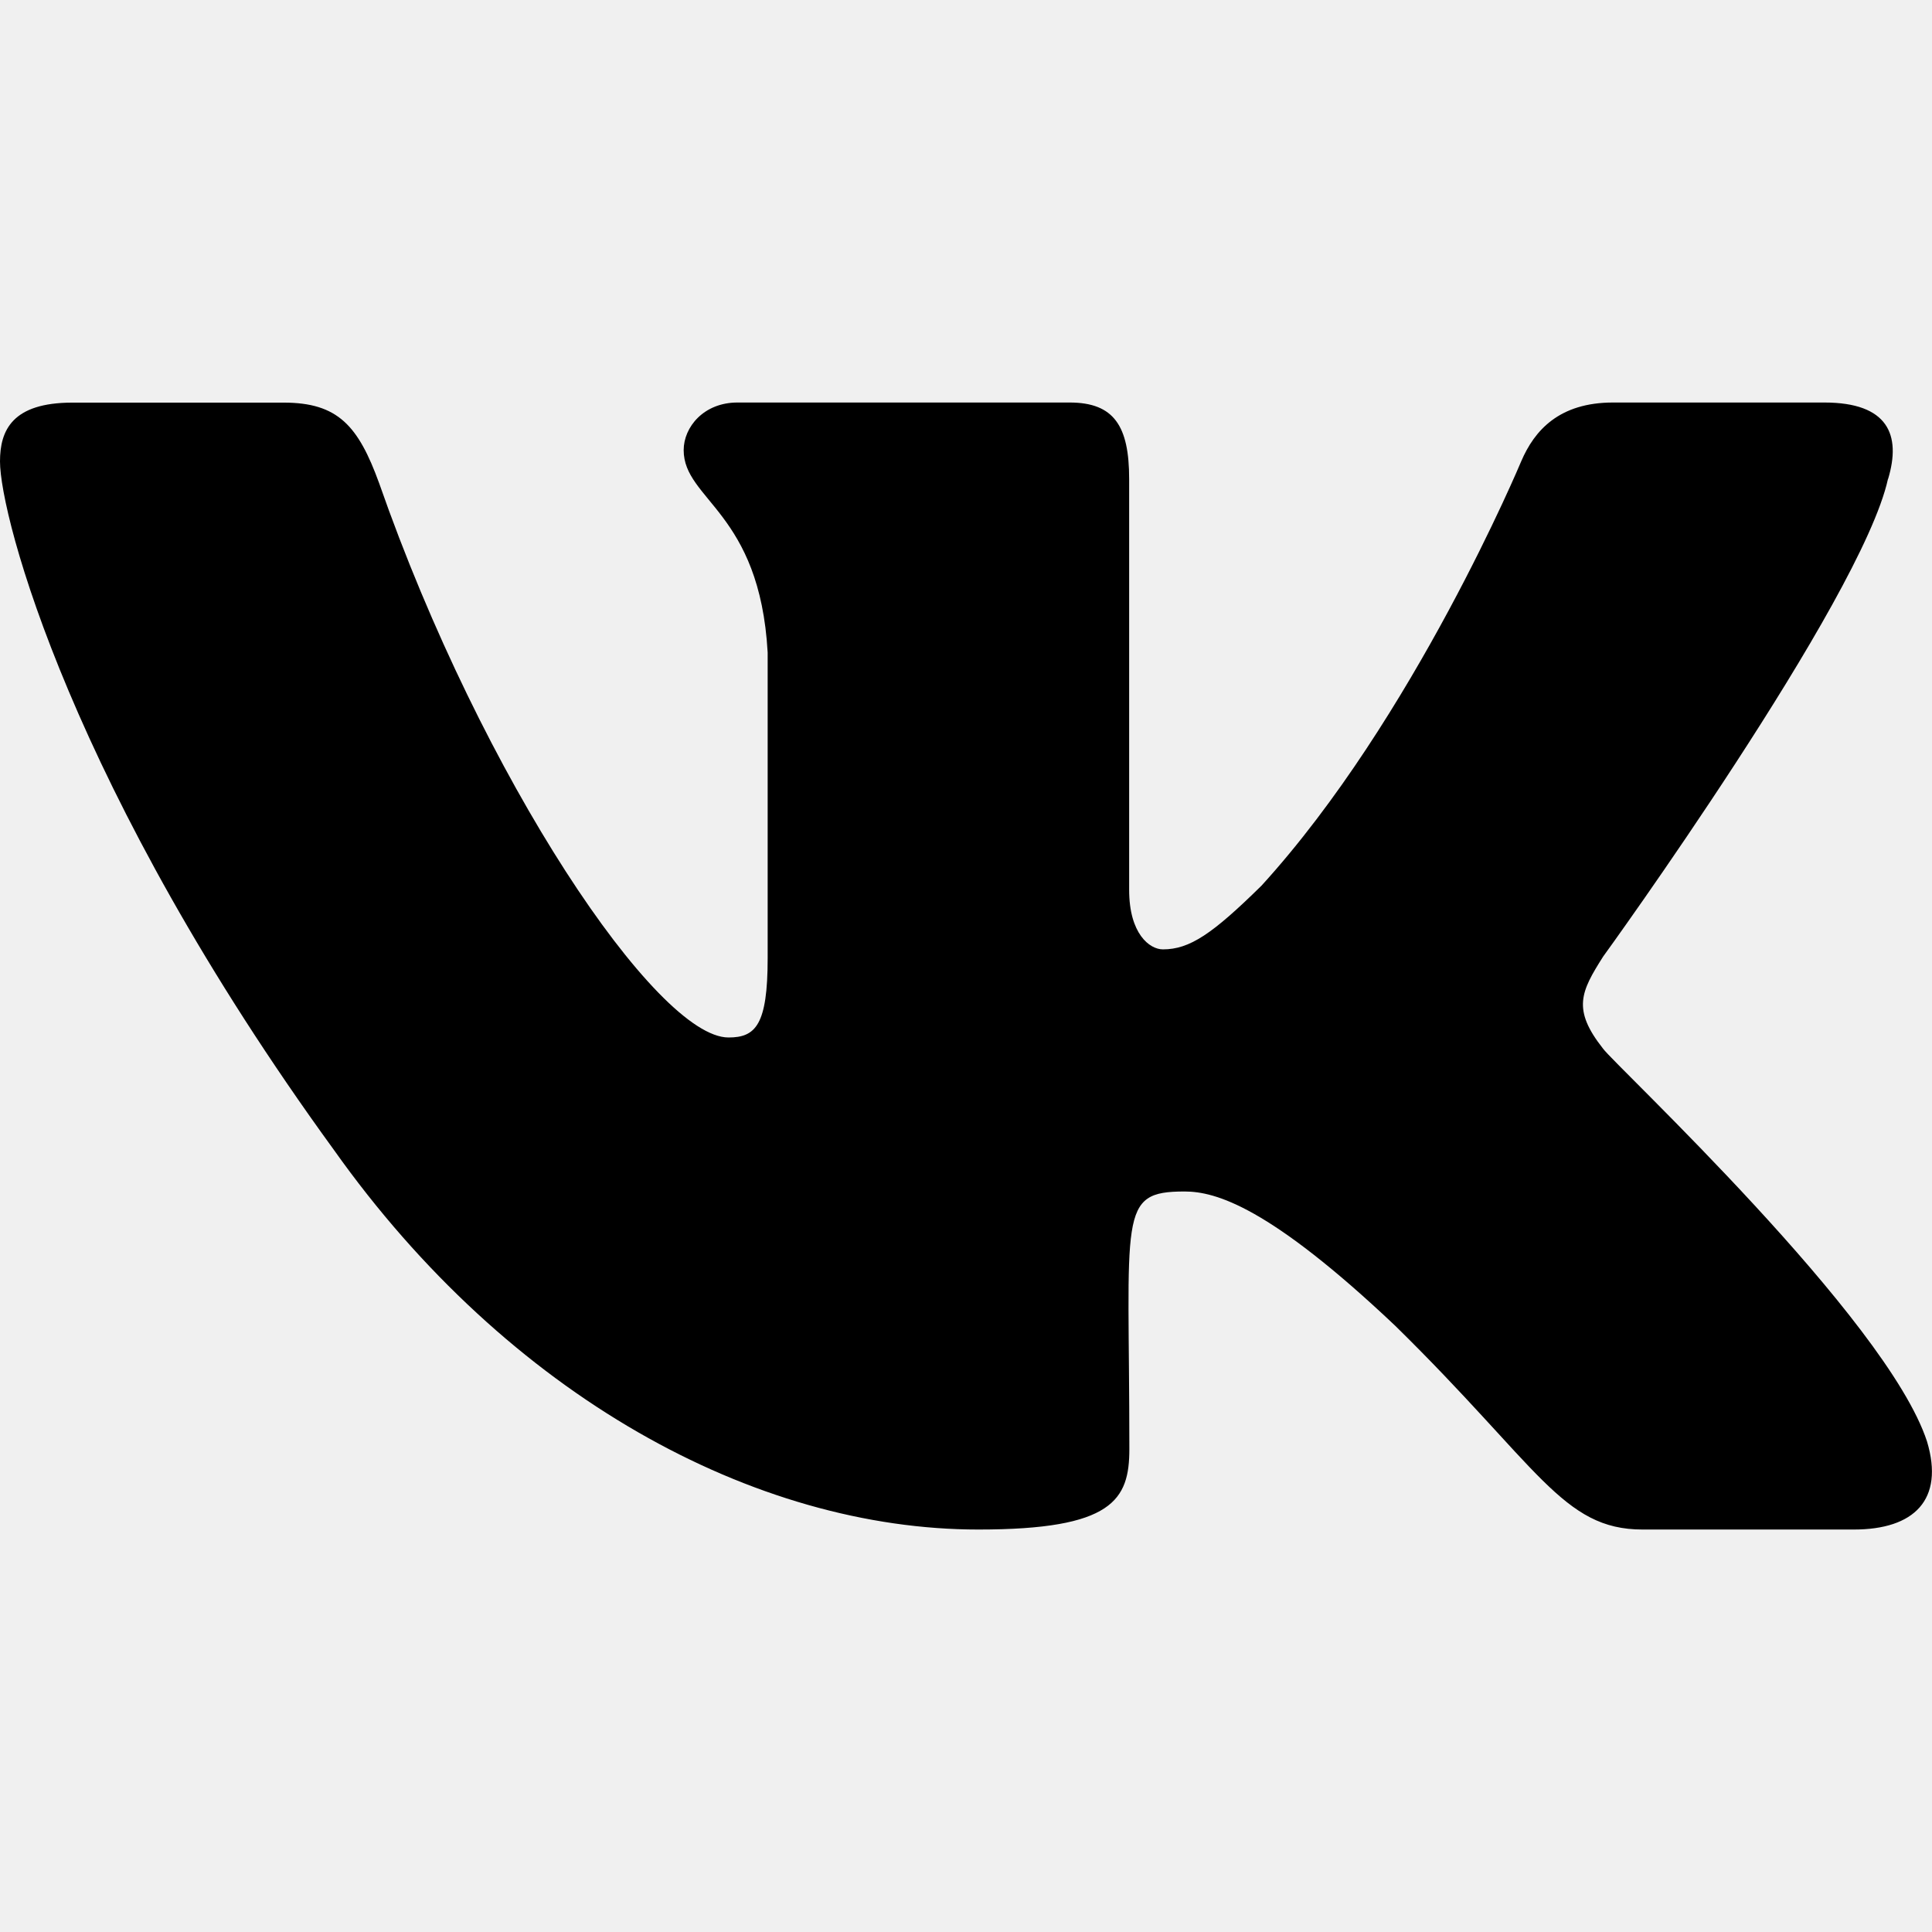
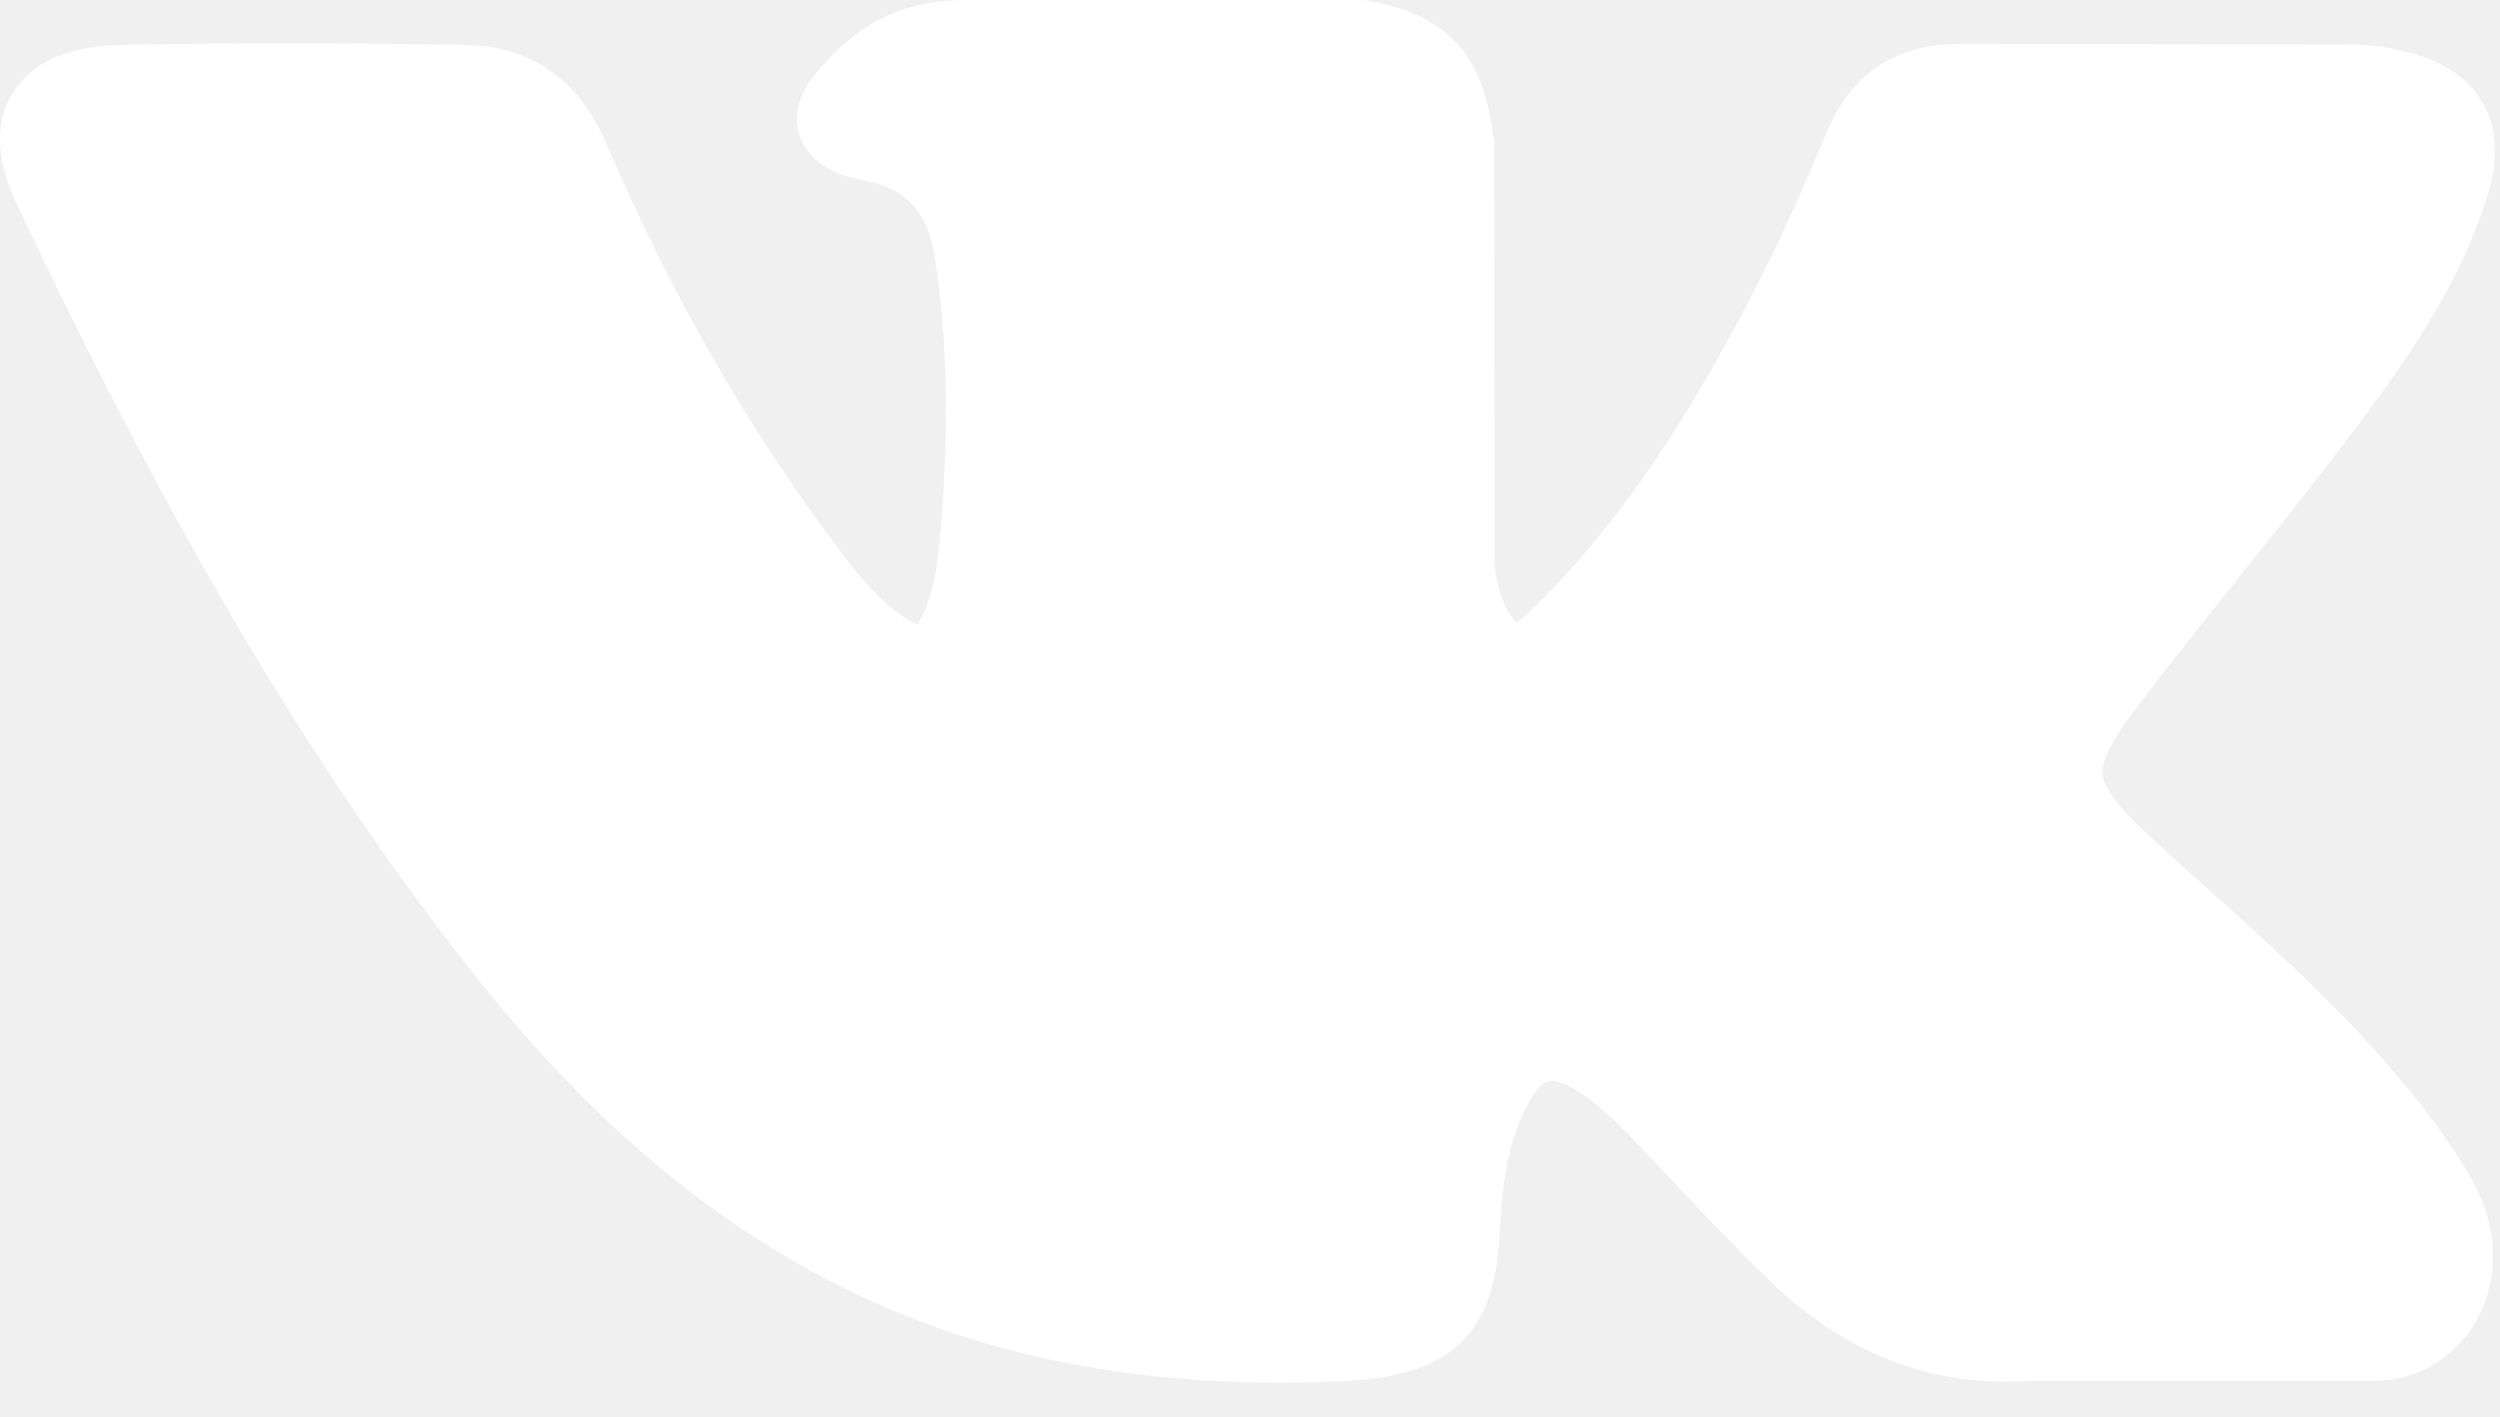
- <svg xmlns="http://www.w3.org/2000/svg" width="38" height="38" viewBox="0 0 38 38" fill="none">
-   <g clip-path="url(#clip0)">
-     <path d="M31.532 20.628C30.918 19.852 31.093 19.507 31.532 18.814C31.54 18.806 36.611 11.798 37.134 9.421L37.137 9.42C37.397 8.553 37.137 7.917 35.882 7.917H31.727C30.669 7.917 30.181 8.463 29.92 9.074C29.92 9.074 27.805 14.138 24.812 17.42C23.847 18.369 23.4 18.673 22.873 18.673C22.613 18.673 22.209 18.369 22.209 17.503V9.42C22.209 8.381 21.913 7.917 21.038 7.917H14.505C13.841 7.917 13.447 8.401 13.447 8.853C13.447 9.838 14.944 10.064 15.099 12.835V18.847C15.099 20.164 14.86 20.406 14.329 20.406C12.917 20.406 9.489 15.322 7.457 9.503C7.047 8.375 6.647 7.919 5.581 7.919H1.425C0.239 7.919 0 8.465 0 9.076C0 10.156 1.412 15.525 6.568 22.618C10.004 27.46 14.842 30.084 19.244 30.084C21.89 30.084 22.213 29.501 22.213 28.499C22.213 23.872 21.974 23.435 23.299 23.435C23.913 23.435 24.971 23.739 27.441 26.075C30.264 28.844 30.728 30.084 32.308 30.084H36.463C37.647 30.084 38.247 29.501 37.902 28.352C37.112 25.934 31.773 20.96 31.532 20.628Z" fill="#000000" />
-   </g>
-   <defs>
-     <clipPath id="clip0">
-       <rect width="38" height="38" fill="white" />
-     </clipPath>
-   </defs>
+ <svg xmlns="http://www.w3.org/2000/svg" width="30" height="17" viewBox="0 0 30 17" fill="none">
+   <path d="M28.606 12.723C27.957 11.985 27.221 11.318 26.507 10.68C26.256 10.453 25.999 10.225 25.747 9.992C25.414 9.681 25.25 9.459 25.233 9.298C25.215 9.137 25.332 8.898 25.595 8.549C25.993 8.021 26.414 7.494 26.823 6.983C27.186 6.528 27.56 6.062 27.922 5.59L28.004 5.484C28.706 4.563 29.431 3.608 29.817 2.448C29.928 2.115 30.045 1.621 29.764 1.188C29.483 0.755 28.969 0.627 28.606 0.566C28.431 0.538 28.261 0.533 28.104 0.533L23.555 0.527C22.765 0.516 22.221 0.872 21.923 1.582C21.684 2.148 21.403 2.809 21.081 3.43C20.456 4.635 19.666 6.023 18.52 7.177L18.468 7.227C18.392 7.305 18.263 7.438 18.199 7.466C18.076 7.394 17.93 6.966 17.936 6.744C17.936 6.739 17.936 6.733 17.936 6.728L17.93 1.737C17.93 1.71 17.93 1.688 17.924 1.66C17.825 0.949 17.626 0.233 16.439 0.011C16.398 0.006 16.363 0 16.322 0H11.592C10.703 0 10.229 0.389 9.855 0.805C9.744 0.927 9.458 1.255 9.604 1.649C9.756 2.048 10.2 2.132 10.346 2.159C10.861 2.254 11.13 2.531 11.212 3.059C11.376 4.086 11.393 5.185 11.276 6.517C11.241 6.872 11.182 7.144 11.077 7.372C11.048 7.433 11.025 7.472 11.007 7.494C10.978 7.483 10.937 7.466 10.879 7.427C10.516 7.194 10.241 6.828 9.978 6.472C8.926 5.057 8.037 3.497 7.265 1.699C6.949 0.96 6.353 0.55 5.587 0.538C4.131 0.516 2.78 0.516 1.465 0.538C0.845 0.55 0.412 0.733 0.173 1.088C-0.067 1.443 -0.055 1.898 0.196 2.437C2.02 6.3 3.675 9.104 5.564 11.535C6.897 13.245 8.236 14.432 9.779 15.276C11.405 16.159 13.235 16.592 15.357 16.592C15.597 16.592 15.842 16.586 16.094 16.575C17.404 16.52 17.936 16.026 17.994 14.81C18.029 14.172 18.099 13.65 18.363 13.2C18.433 13.073 18.52 12.989 18.585 12.973C18.655 12.956 18.778 12.995 18.912 13.078C19.158 13.233 19.374 13.439 19.549 13.622C19.725 13.805 19.906 14 20.082 14.183C20.45 14.577 20.836 14.982 21.239 15.371C22.145 16.248 23.198 16.653 24.356 16.57H28.519C28.53 16.57 28.548 16.57 28.56 16.57C29.039 16.542 29.454 16.287 29.7 15.876C29.992 15.382 29.986 14.755 29.688 14.205C29.372 13.628 28.963 13.134 28.606 12.723Z" fill="white" />
</svg>
